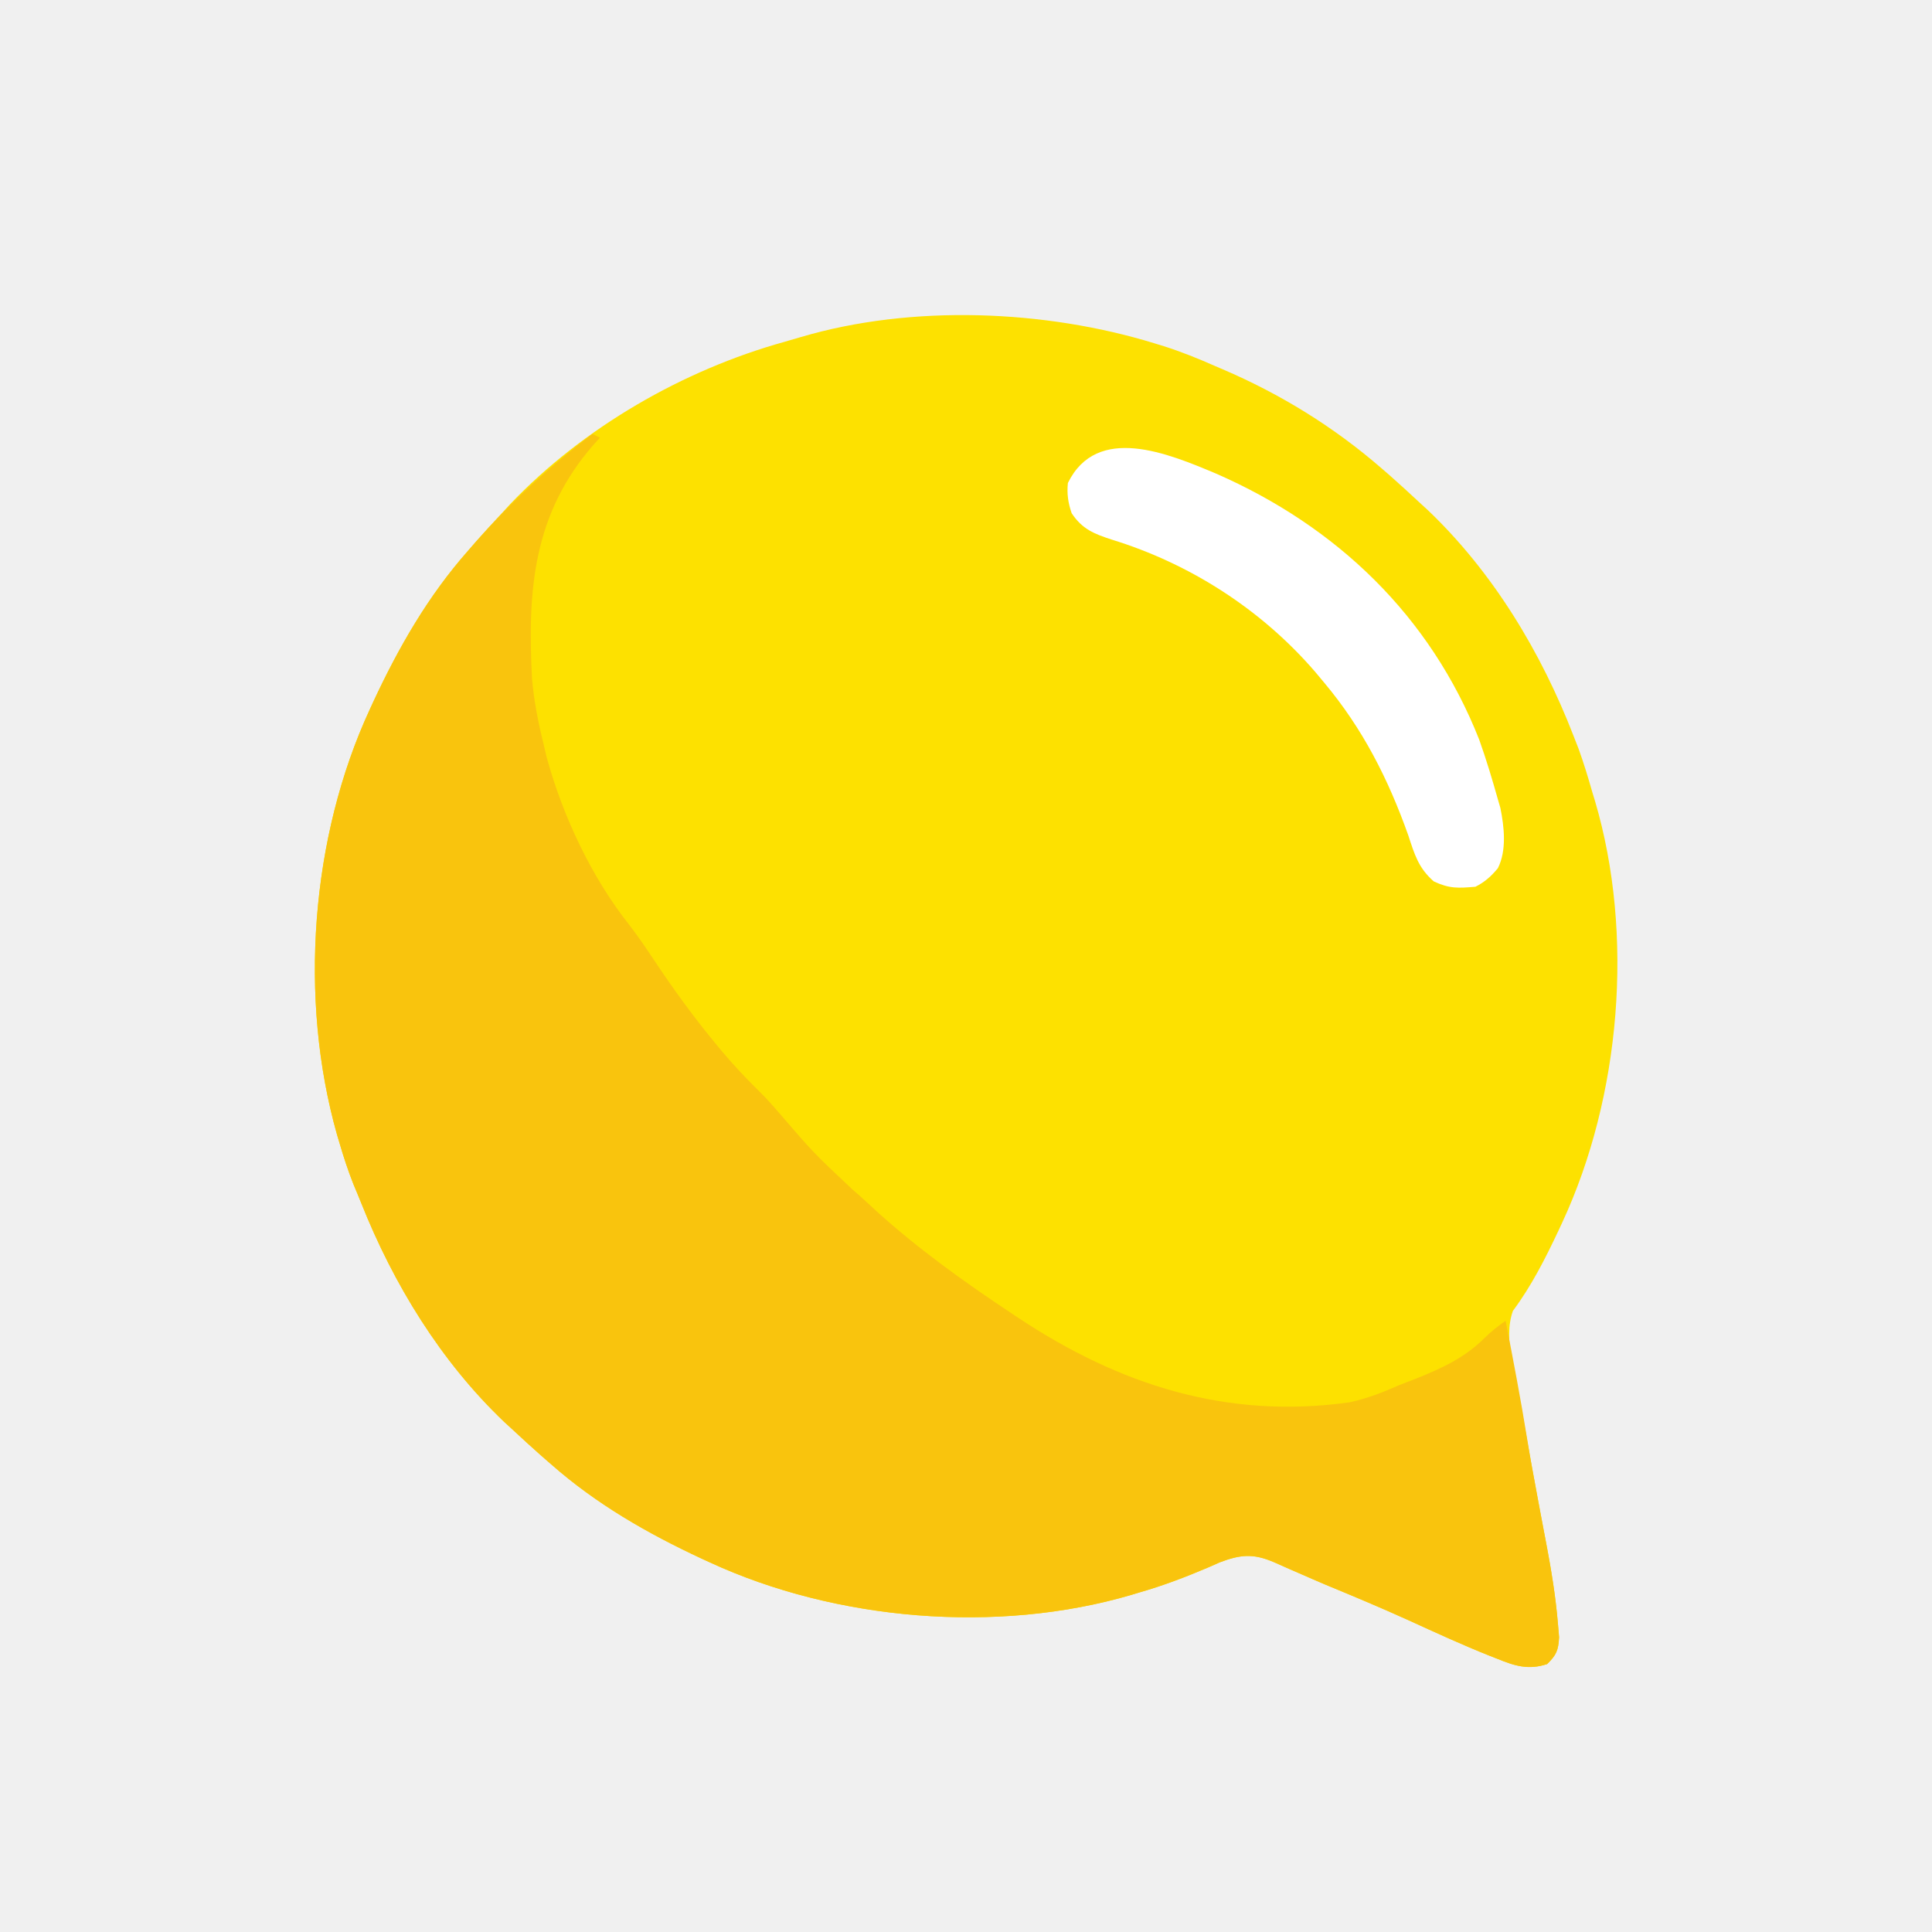
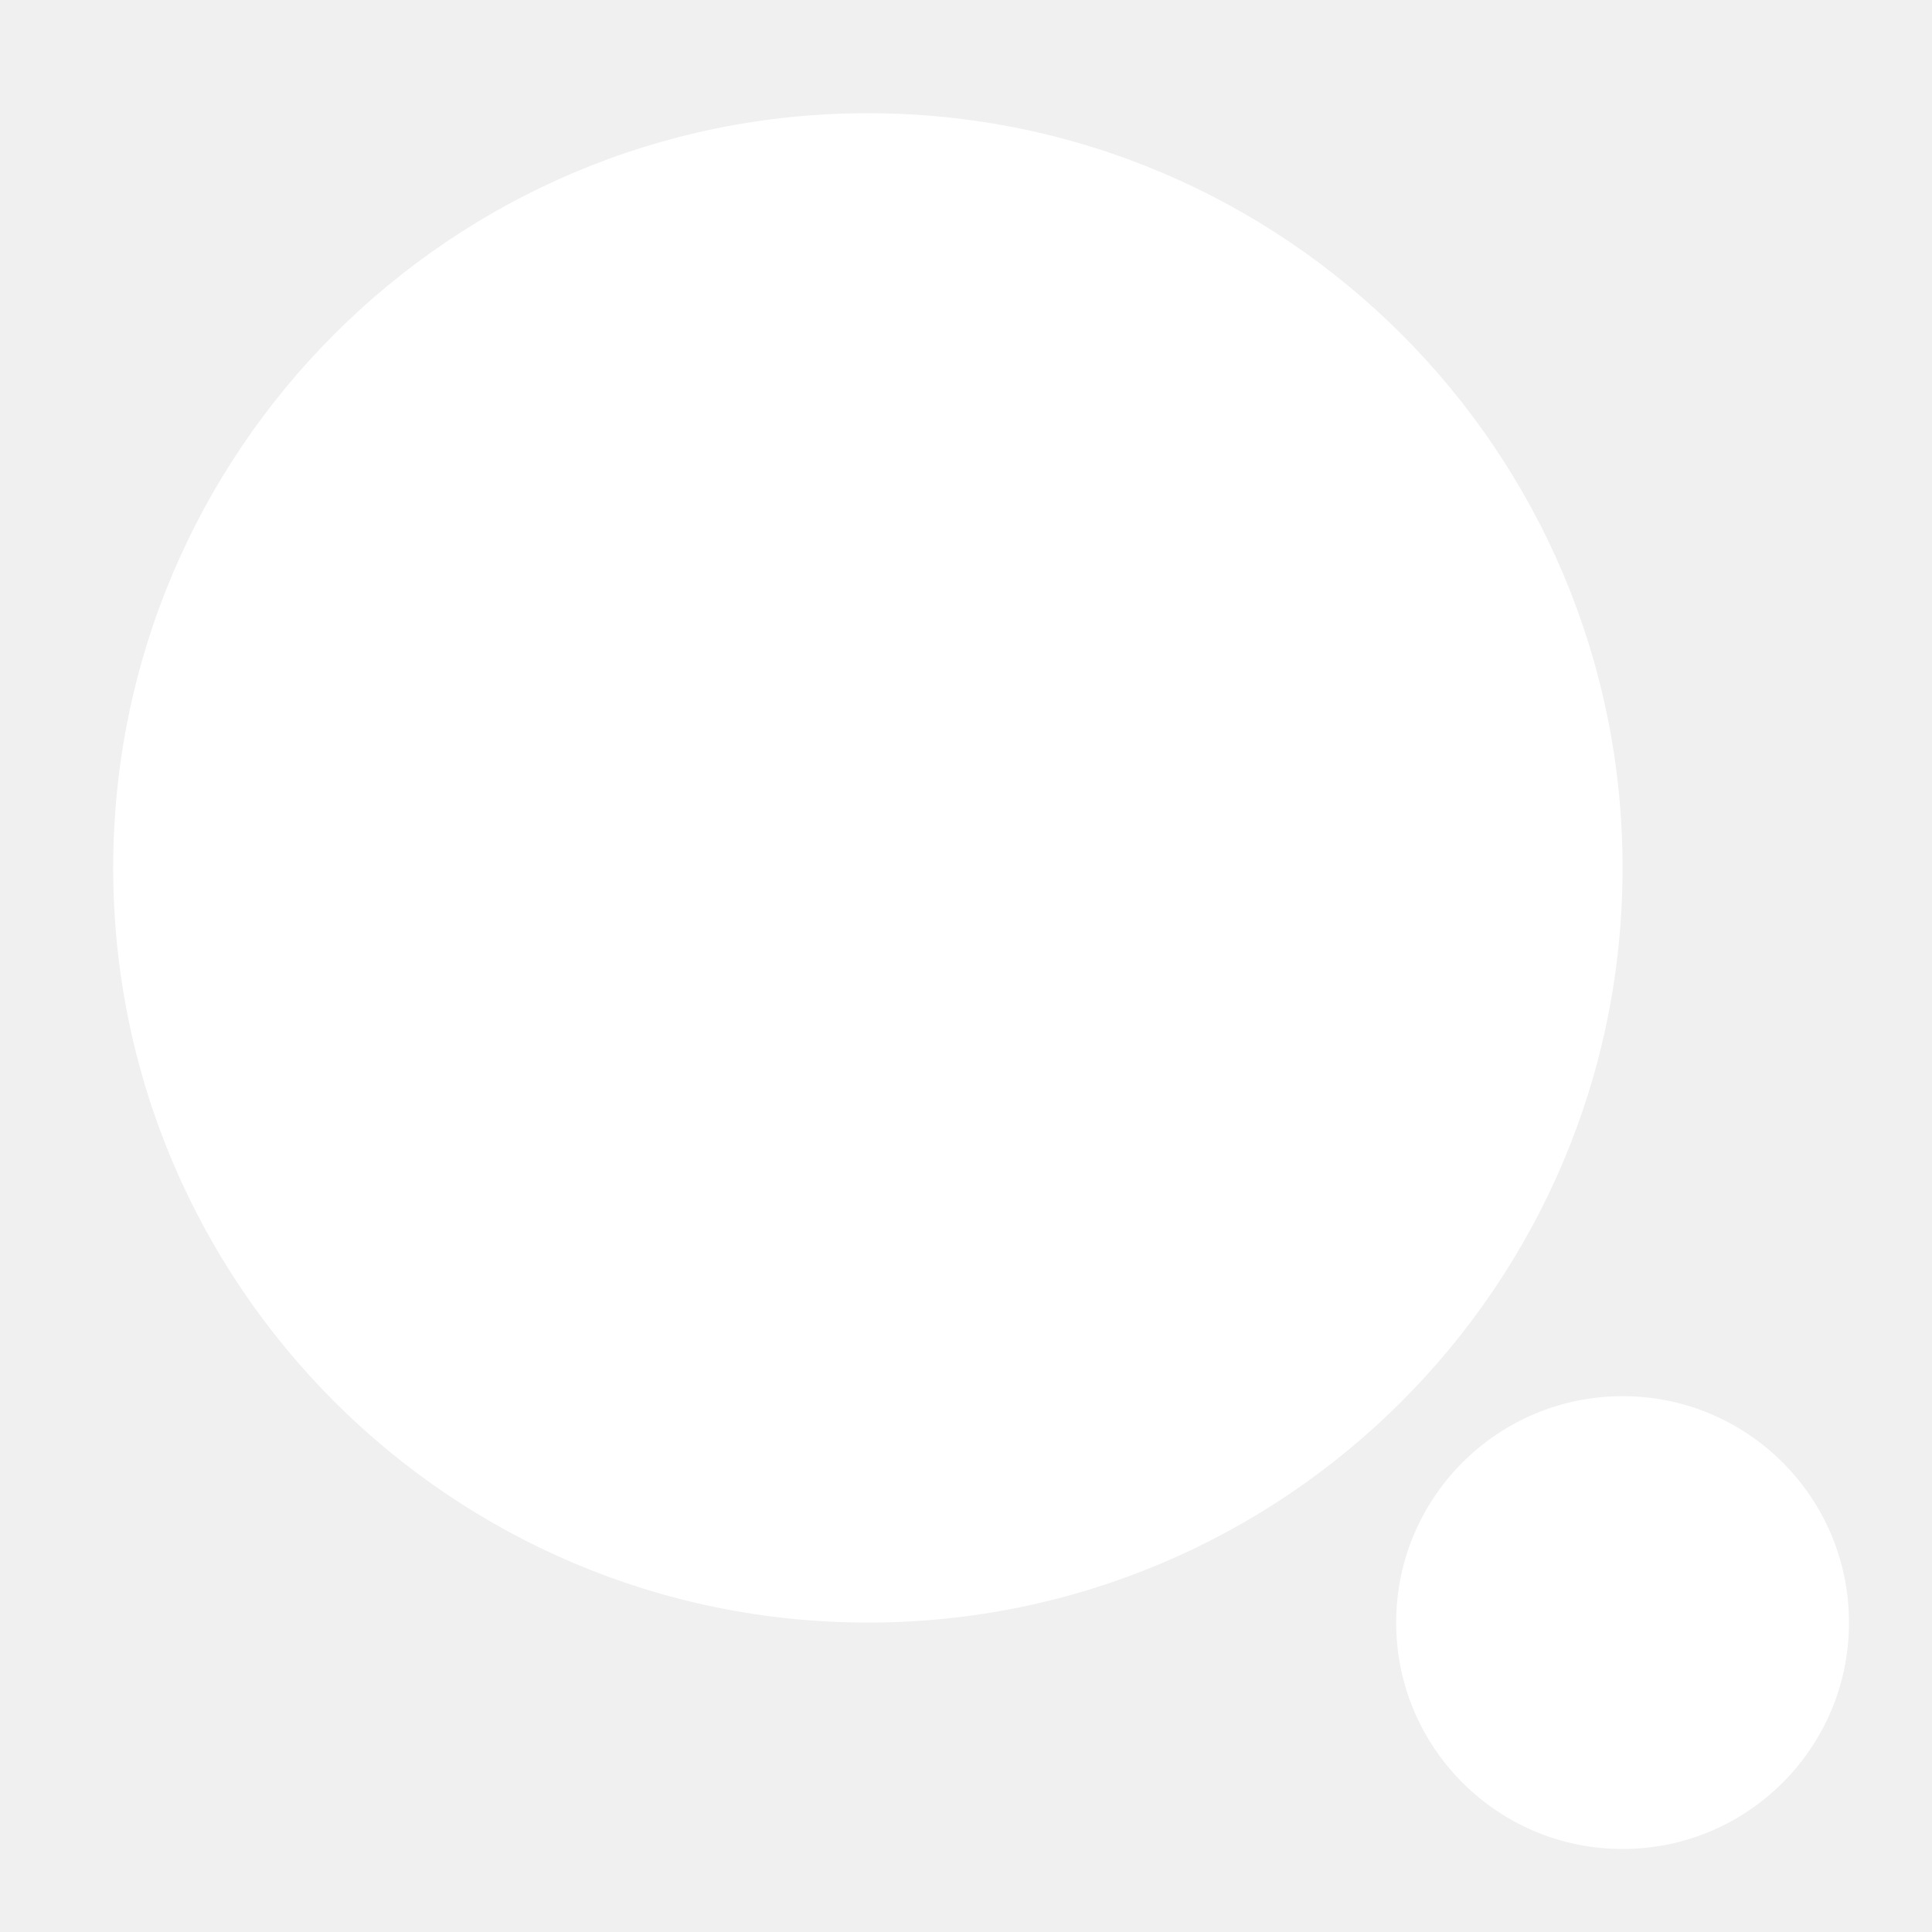
- <svg xmlns="http://www.w3.org/2000/svg" version="1.1" width="512" height="512">
-   <path d="M0 0 C0.802 0.246 1.603 0.491 2.429 0.744 C7.082 2.228 11.532 4.02 16 6 C16.67 6.286 17.339 6.571 18.029 6.866 C33.311 13.408 47.422 22.1 60 33 C61.224 34.06 61.224 34.06 62.473 35.141 C65.018 37.391 67.515 39.683 70 42 C70.79 42.724 71.58 43.449 72.395 44.195 C89.701 60.691 102.398 81.81 111 104 C111.673 105.725 111.673 105.725 112.359 107.484 C113.728 111.285 114.894 115.118 116 119 C116.23 119.755 116.46 120.509 116.697 121.287 C127.156 156.729 123.492 199.657 108 233 C107.672 233.706 107.344 234.412 107.006 235.139 C103.492 242.59 99.865 249.763 94.934 256.398 C92.221 263.958 95.834 274.39 97.188 282.062 C97.403 283.305 97.619 284.548 97.841 285.829 C99.057 292.797 100.321 299.755 101.629 306.707 C101.902 308.167 102.174 309.627 102.447 311.088 C102.965 313.867 103.495 316.643 104.032 319.418 C105.265 326 106.295 332.555 106.859 339.227 C106.962 340.431 107.065 341.636 107.171 342.877 C106.981 346.354 106.471 347.599 104 350 C99.082 351.611 95.494 350.513 90.875 348.625 C89.845 348.222 89.845 348.222 88.794 347.81 C81.452 344.883 74.274 341.578 67.086 338.297 C59.898 335.029 52.615 331.997 45.321 328.976 C42.95 327.979 40.596 326.948 38.242 325.91 C37.476 325.578 36.71 325.247 35.921 324.905 C34.477 324.279 33.038 323.643 31.605 322.994 C26.064 320.625 22.731 320.971 17.211 323.051 C15.807 323.675 15.807 323.675 14.375 324.312 C8.308 326.888 2.343 329.191 -4 331 C-4.713 331.217 -5.427 331.434 -6.162 331.658 C-41.72 342.113 -84.533 338.5 -118 323 C-118.679 322.688 -119.358 322.376 -120.058 322.055 C-134.484 315.335 -148.03 307.557 -160 297 C-161.261 295.904 -161.261 295.904 -162.547 294.785 C-165.067 292.559 -167.54 290.292 -170 288 C-170.789 287.277 -171.578 286.554 -172.391 285.809 C-189.218 269.768 -201.715 249.328 -210.275 227.817 C-210.949 226.128 -211.653 224.45 -212.359 222.773 C-213.757 219.228 -214.933 215.655 -216 212 C-216.23 211.229 -216.46 210.457 -216.697 209.663 C-226.875 173.683 -223.675 130.845 -208 97 C-207.688 96.321 -207.376 95.642 -207.055 94.942 C-200.335 80.516 -192.557 66.97 -182 55 C-181.269 54.16 -180.538 53.319 -179.785 52.453 C-177.559 49.933 -175.292 47.46 -173 45 C-172.277 44.211 -171.554 43.422 -170.809 42.609 C-151.482 22.335 -125.043 7.075 -98.093 -0.417 C-96.634 -0.824 -95.18 -1.249 -93.731 -1.688 C-64.379 -10.355 -29.086 -8.953 0 0 Z " fill="#FDE100" transform="translate(306,91)" />
-   <path d="M0 0 C0.99 0.495 0.99 0.495 2 1 C1.432 1.62 0.863 2.24 0.277 2.879 C-15.716 21.222 -17.256 41.387 -16 65 C-15.482 70.782 -14.393 76.371 -13 82 C-12.706 83.239 -12.412 84.478 -12.109 85.754 C-7.828 101.328 -0.217 117.54 9.832 130.199 C12.202 133.261 14.33 136.434 16.476 139.656 C21.464 147.125 26.662 154.318 32.375 161.25 C32.933 161.928 33.492 162.606 34.067 163.305 C37.357 167.228 40.818 170.893 44.469 174.481 C46.171 176.17 47.759 177.924 49.312 179.75 C58.606 190.546 58.606 190.546 68.973 200.281 C71.193 202.164 73.307 204.141 75.438 206.125 C86.447 216.051 98.653 224.822 111 233 C111.596 233.398 112.191 233.796 112.805 234.206 C139.629 252.002 168.16 261.221 200.703 256.618 C205.369 255.61 209.626 253.917 214 252 C215.407 251.448 216.816 250.9 218.227 250.355 C225.033 247.647 231.164 244.836 236.422 239.578 C238.156 237.844 240.014 236.433 242 235 C244.029 245.426 246.027 255.849 247.71 266.337 C248.559 271.55 249.505 276.743 250.484 281.934 C250.756 283.386 251.028 284.838 251.299 286.29 C251.705 288.459 252.113 290.628 252.532 292.794 C253.972 300.255 255.228 307.692 255.867 315.27 C256.02 317.067 256.02 317.067 256.175 318.902 C255.98 322.361 255.458 323.607 253 326 C248.082 327.611 244.494 326.513 239.875 324.625 C238.845 324.222 238.845 324.222 237.794 323.81 C230.452 320.883 223.274 317.578 216.086 314.297 C208.898 311.029 201.615 307.997 194.321 304.976 C191.95 303.979 189.596 302.948 187.242 301.91 C186.476 301.578 185.71 301.247 184.921 300.905 C183.477 300.279 182.038 299.643 180.605 298.994 C175.064 296.625 171.731 296.971 166.211 299.051 C164.807 299.675 164.807 299.675 163.375 300.312 C157.308 302.888 151.343 305.191 145 307 C144.287 307.217 143.573 307.434 142.838 307.658 C107.28 318.113 64.467 314.5 31 299 C30.321 298.688 29.642 298.376 28.942 298.055 C14.516 291.335 0.97 283.557 -11 273 C-12.261 271.904 -12.261 271.904 -13.547 270.785 C-16.067 268.559 -18.54 266.292 -21 264 C-21.789 263.277 -22.578 262.554 -23.391 261.809 C-40.218 245.768 -52.715 225.328 -61.275 203.817 C-61.949 202.128 -62.653 200.45 -63.359 198.773 C-64.757 195.228 -65.933 191.655 -67 188 C-67.23 187.229 -67.46 186.457 -67.697 185.663 C-77.875 149.683 -74.675 106.845 -59 73 C-58.688 72.321 -58.376 71.642 -58.055 70.942 C-51.335 56.516 -43.557 42.97 -33 31 C-32.269 30.16 -31.538 29.319 -30.785 28.453 C-21.347 17.771 -11.335 8.591 0 0 Z " fill="#F9C40D" transform="translate(157,115)" />
-   <path d="M0 0 C32.005 13.977 56.855 37.721 69.8 70.52 C71.681 75.789 73.287 81.136 74.8 86.52 C75.102 87.555 75.102 87.555 75.409 88.61 C76.444 93.671 77.122 99.892 74.753 104.602 C73.002 106.719 71.263 108.289 68.8 109.52 C64.245 109.9 61.956 110.06 57.773 108.106 C53.684 104.55 52.65 100.887 50.988 95.833 C45.696 80.961 38.974 67.695 28.8 55.52 C27.969 54.525 27.137 53.53 26.281 52.505 C12.092 36.063 -6.821 23.898 -27.575 17.52 C-32.243 15.994 -35.401 14.767 -38.2 10.52 C-39.144 7.773 -39.489 5.415 -39.2 2.52 C-31.474 -13.23 -12.604 -5.293 0 0 Z " fill="#FFFFFF" transform="translate(322.2,125.4797)" />
+ <svg xmlns="http://www.w3.org/2000/svg" width="512" height="512" viewBox="0 0 512 512">
+   <circle cx="230" cy="230" r="200" fill="#FFFFFF" />
+   <circle cx="430" cy="430" r="60" fill="#FFFFFF" />
</svg>
